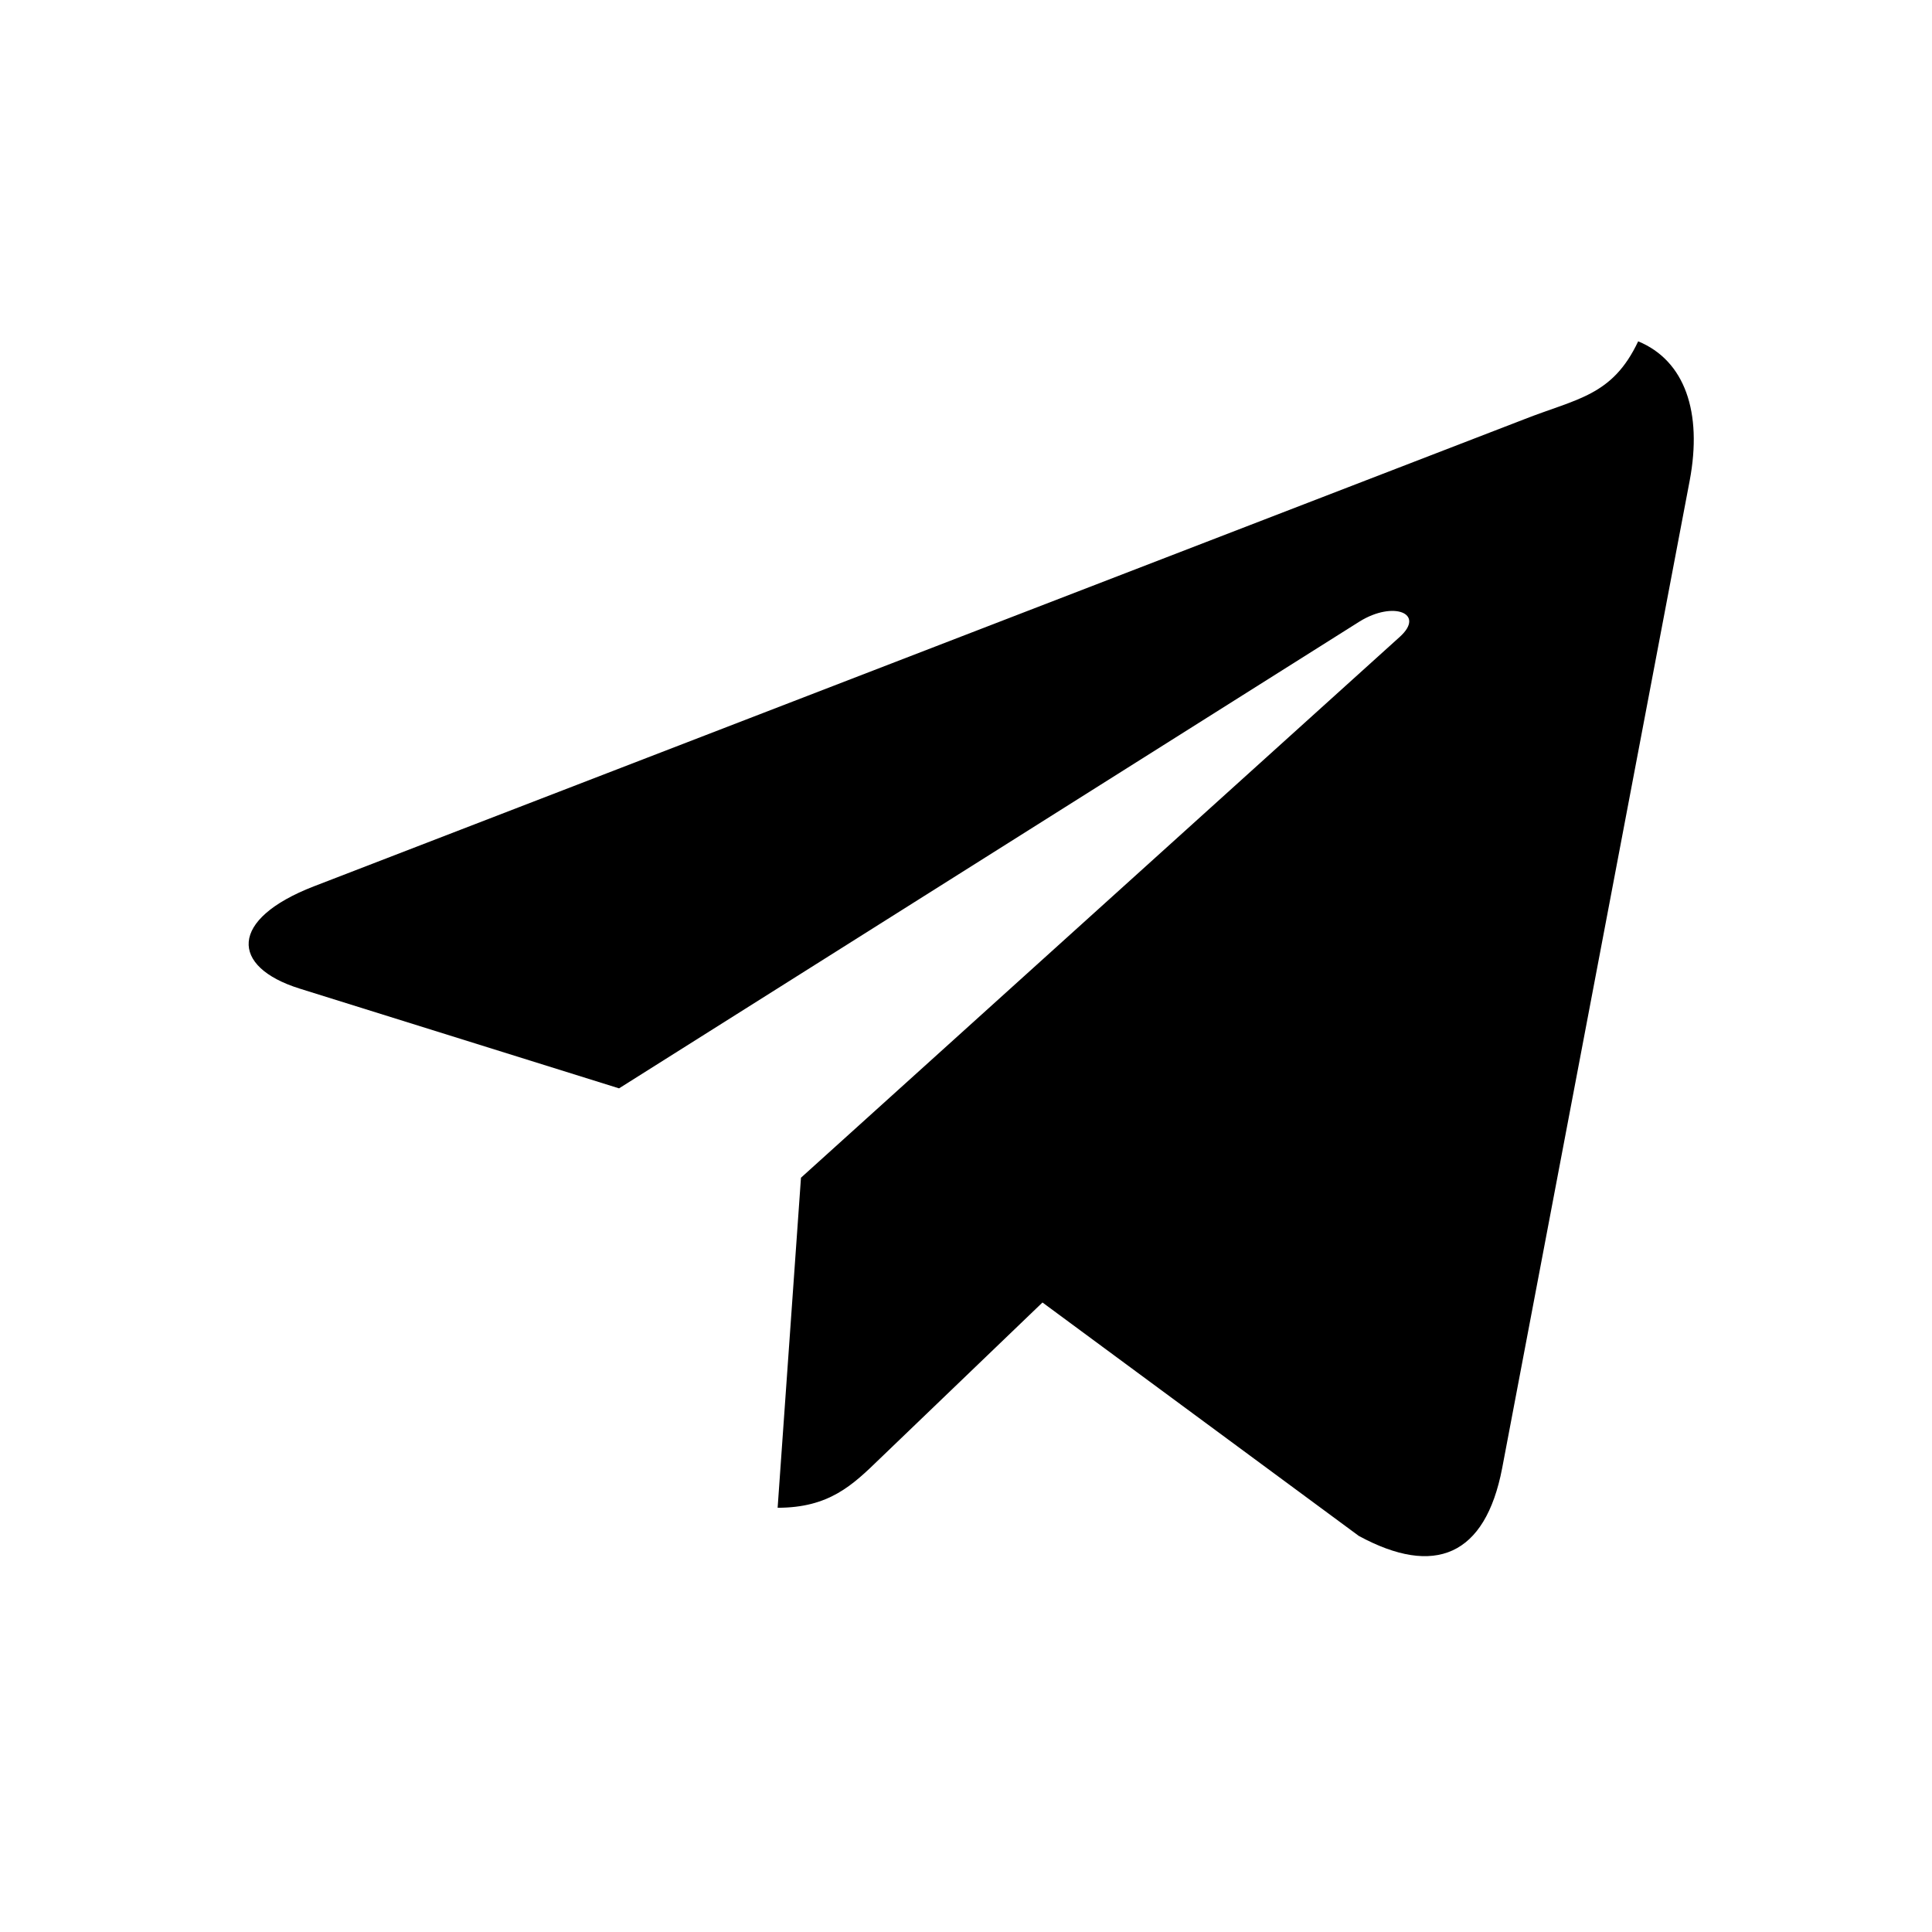
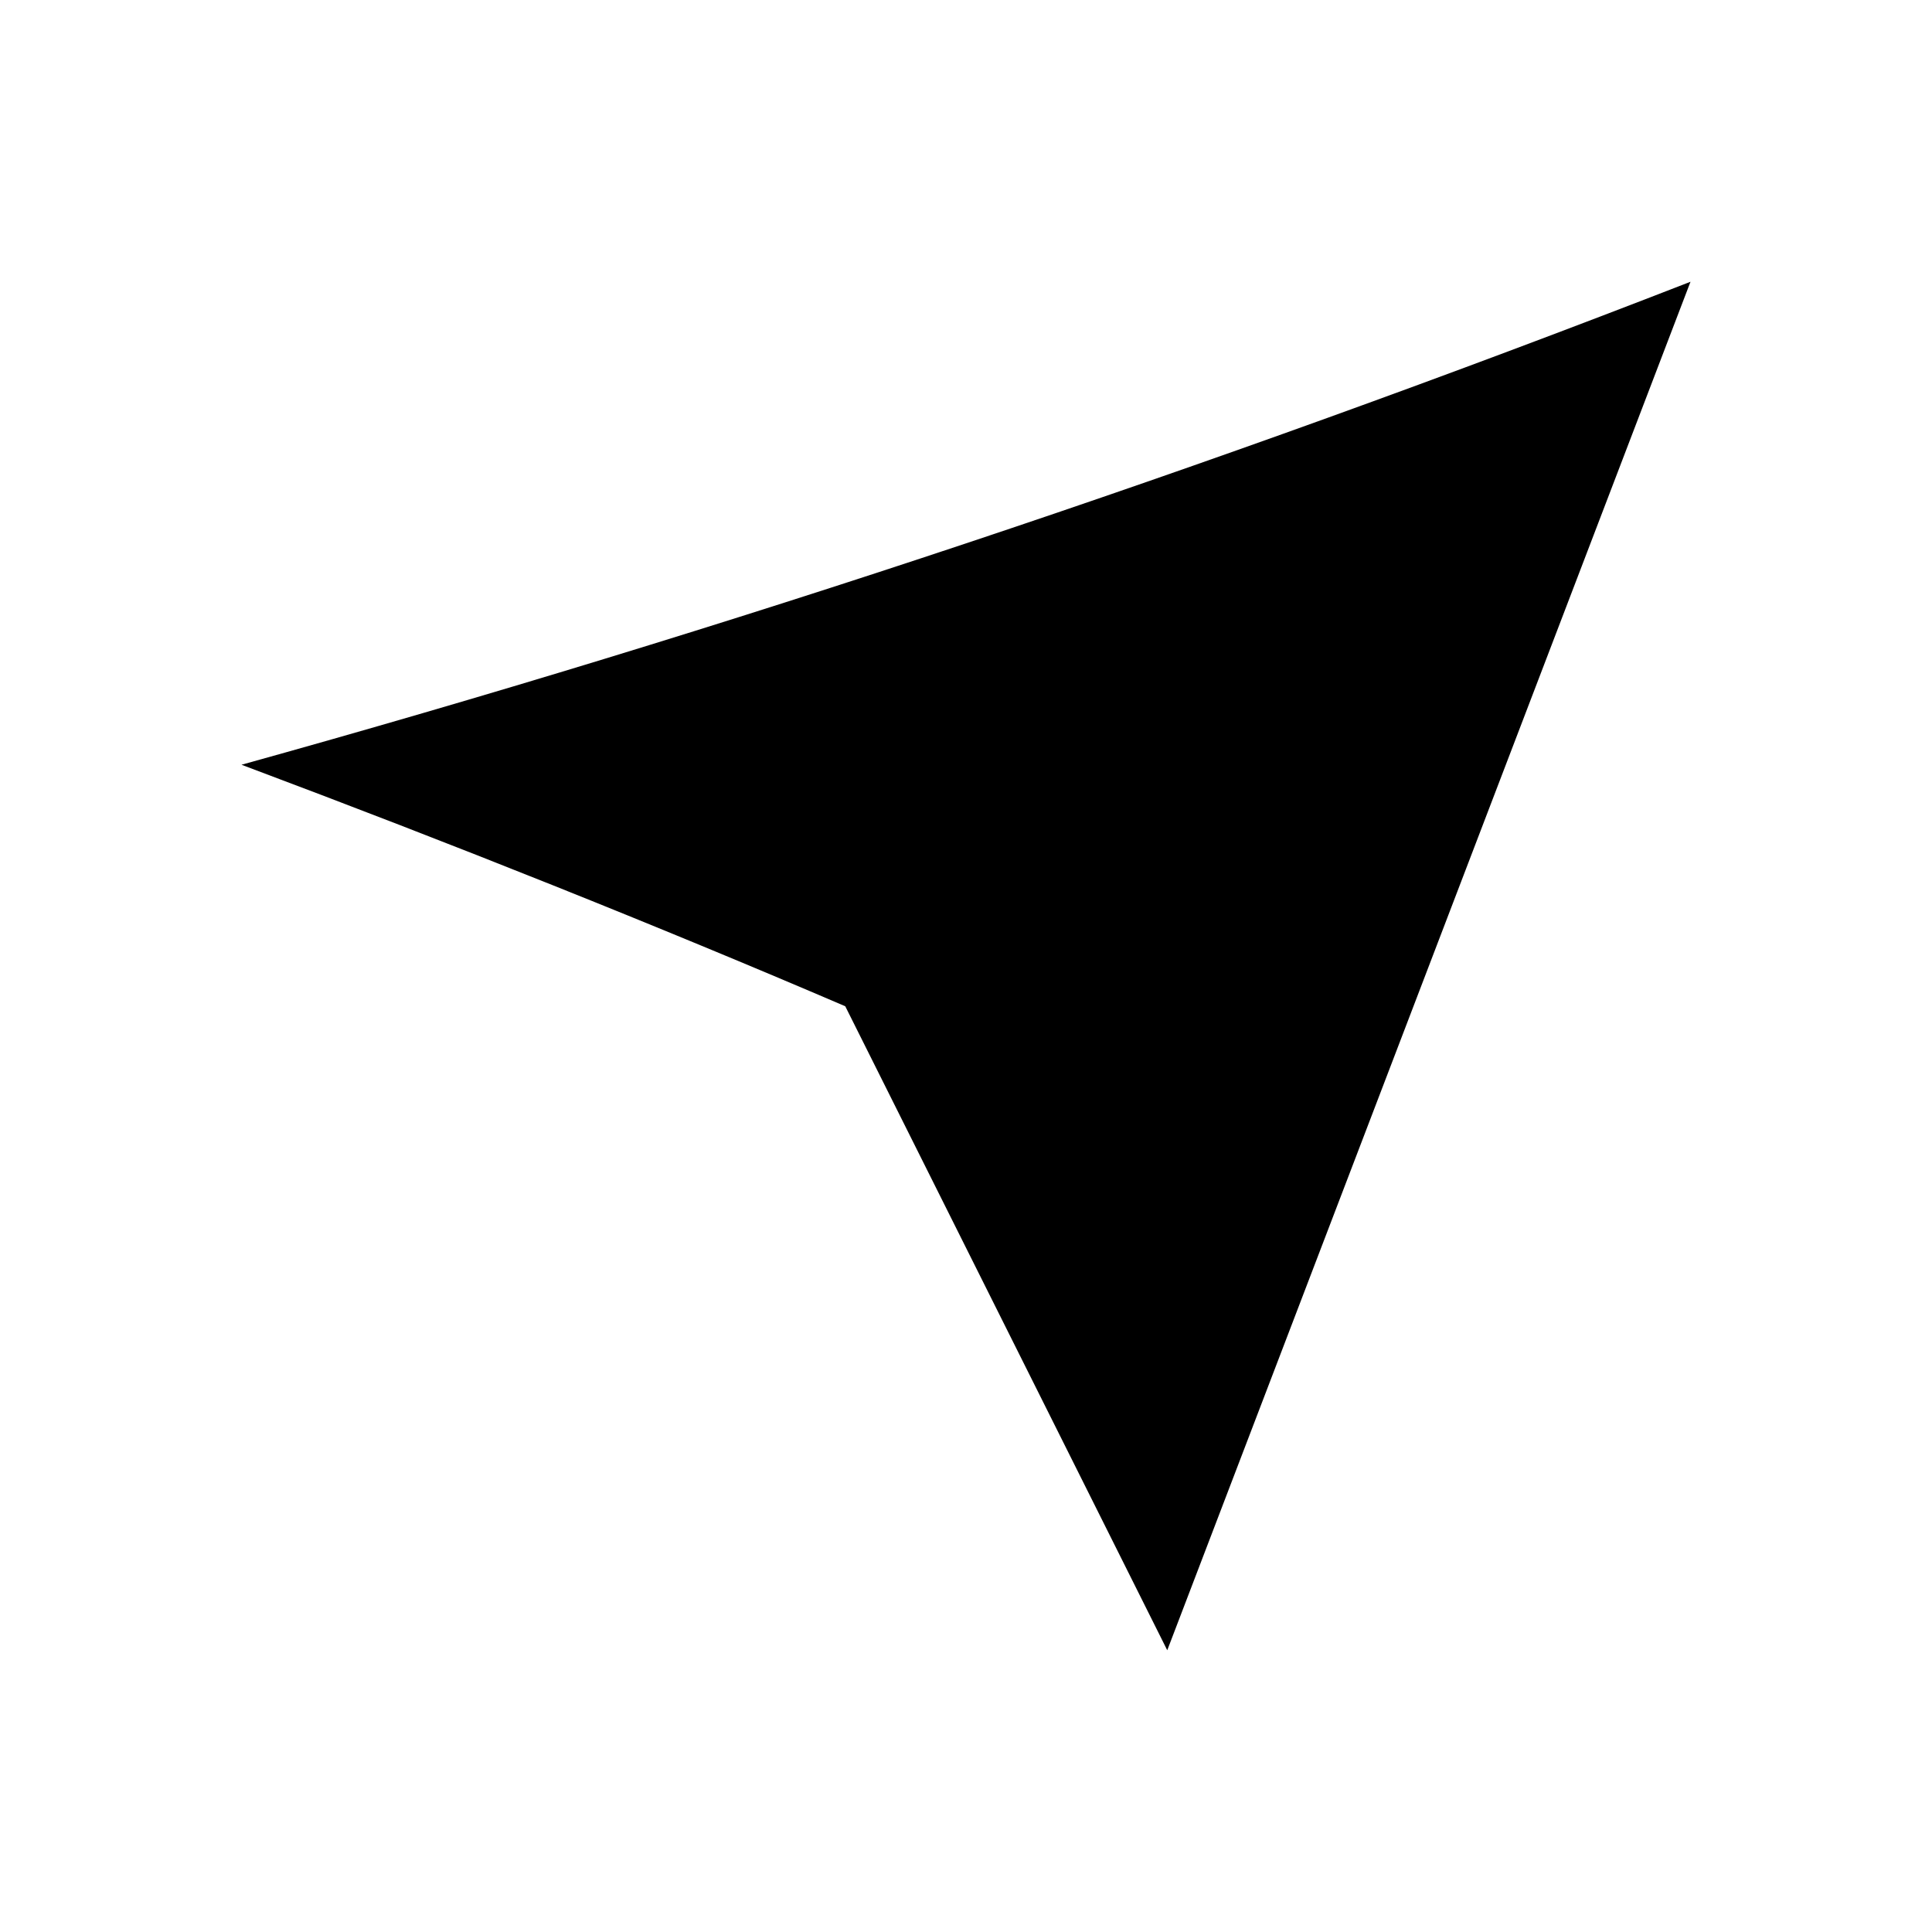
<svg xmlns="http://www.w3.org/2000/svg" width="28" height="28" viewBox="0 0 24 24" fill="none">
-   <path d="M20.35 4.24C20.93 4.48 21.15 5.12 20.99 5.97L18.66 18.24C18.45 19.33 17.82 19.59 16.88 19.08L12.95 16.18L10.93 18.12C10.59 18.45 10.3 18.73 9.66 18.73L9.95 14.63L17.39 7.91C17.71 7.62 17.31 7.46 16.89 7.72L7.69 13.52L3.72 12.28C2.86 12.01 2.84 11.42 3.9 11.01L18.93 5.21C19.59 4.95 20.03 4.92 20.35 4.24Z" fill="currentColor" />
+   <path d="M21 3.5 Q12 7 3 9.5 Q7 11 10.5 12.5 Q12.5 16.5 14.5 20.5 L21 3.5 Z" fill="currentColor" />
</svg>
